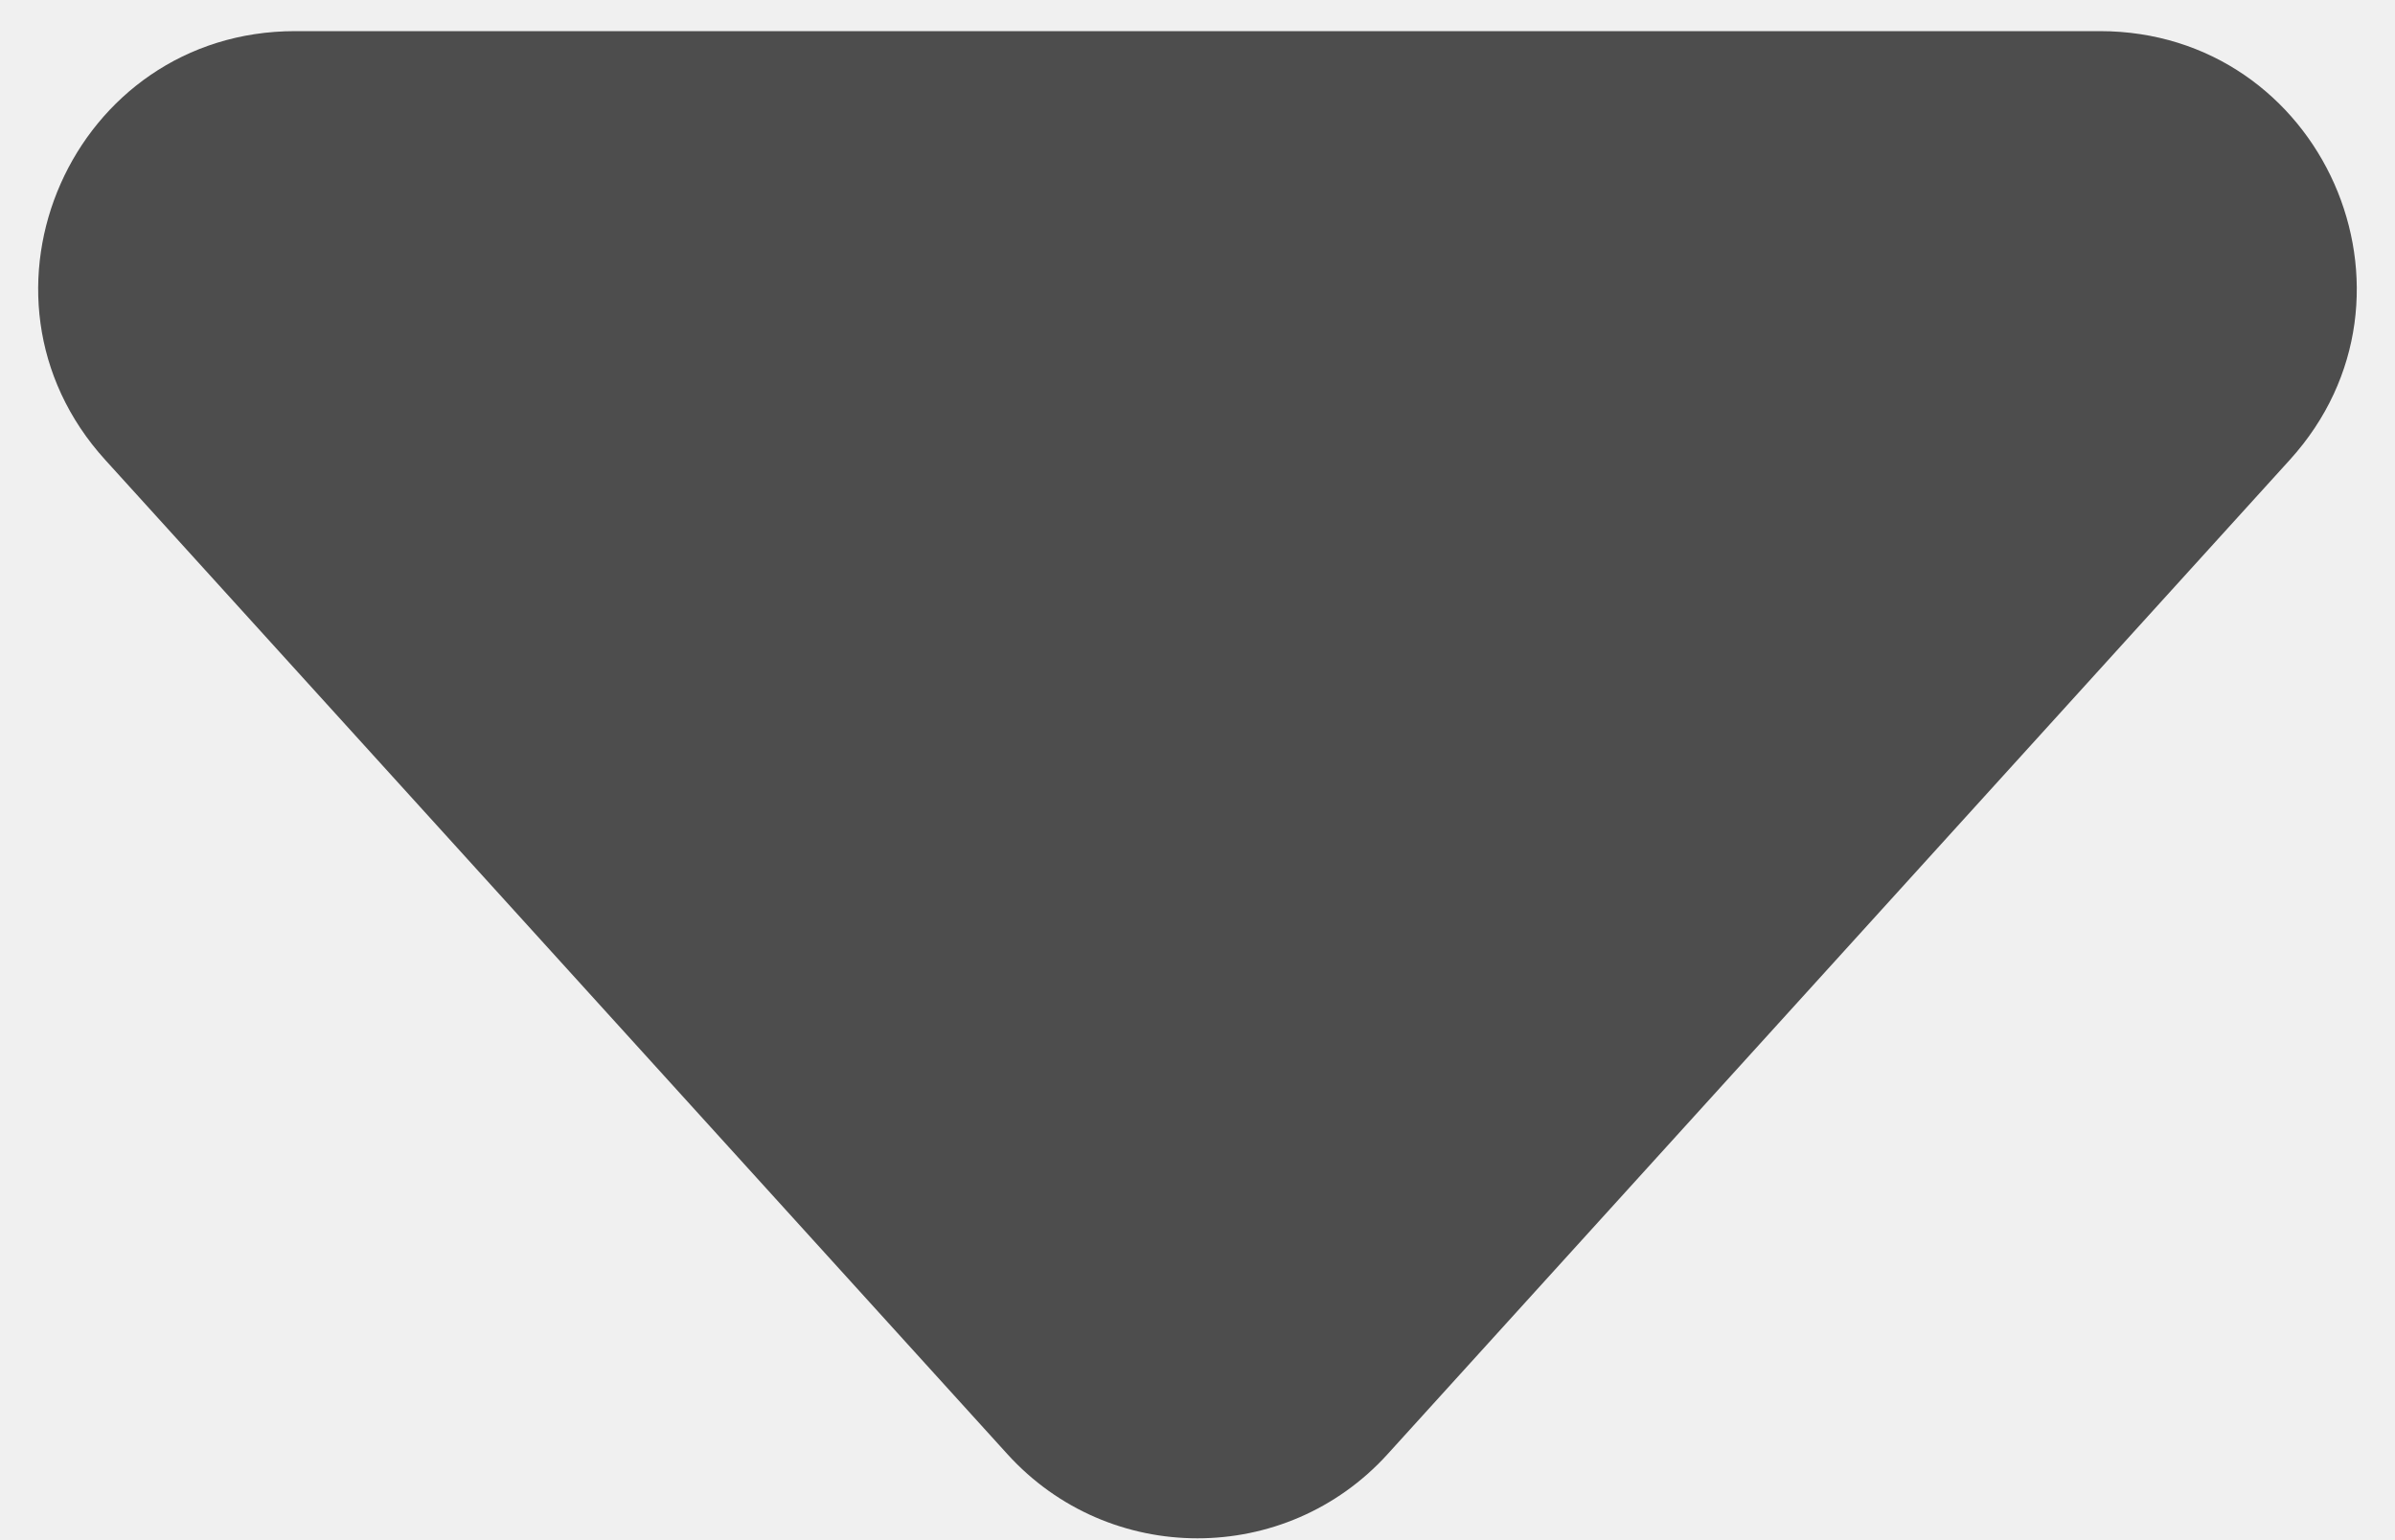
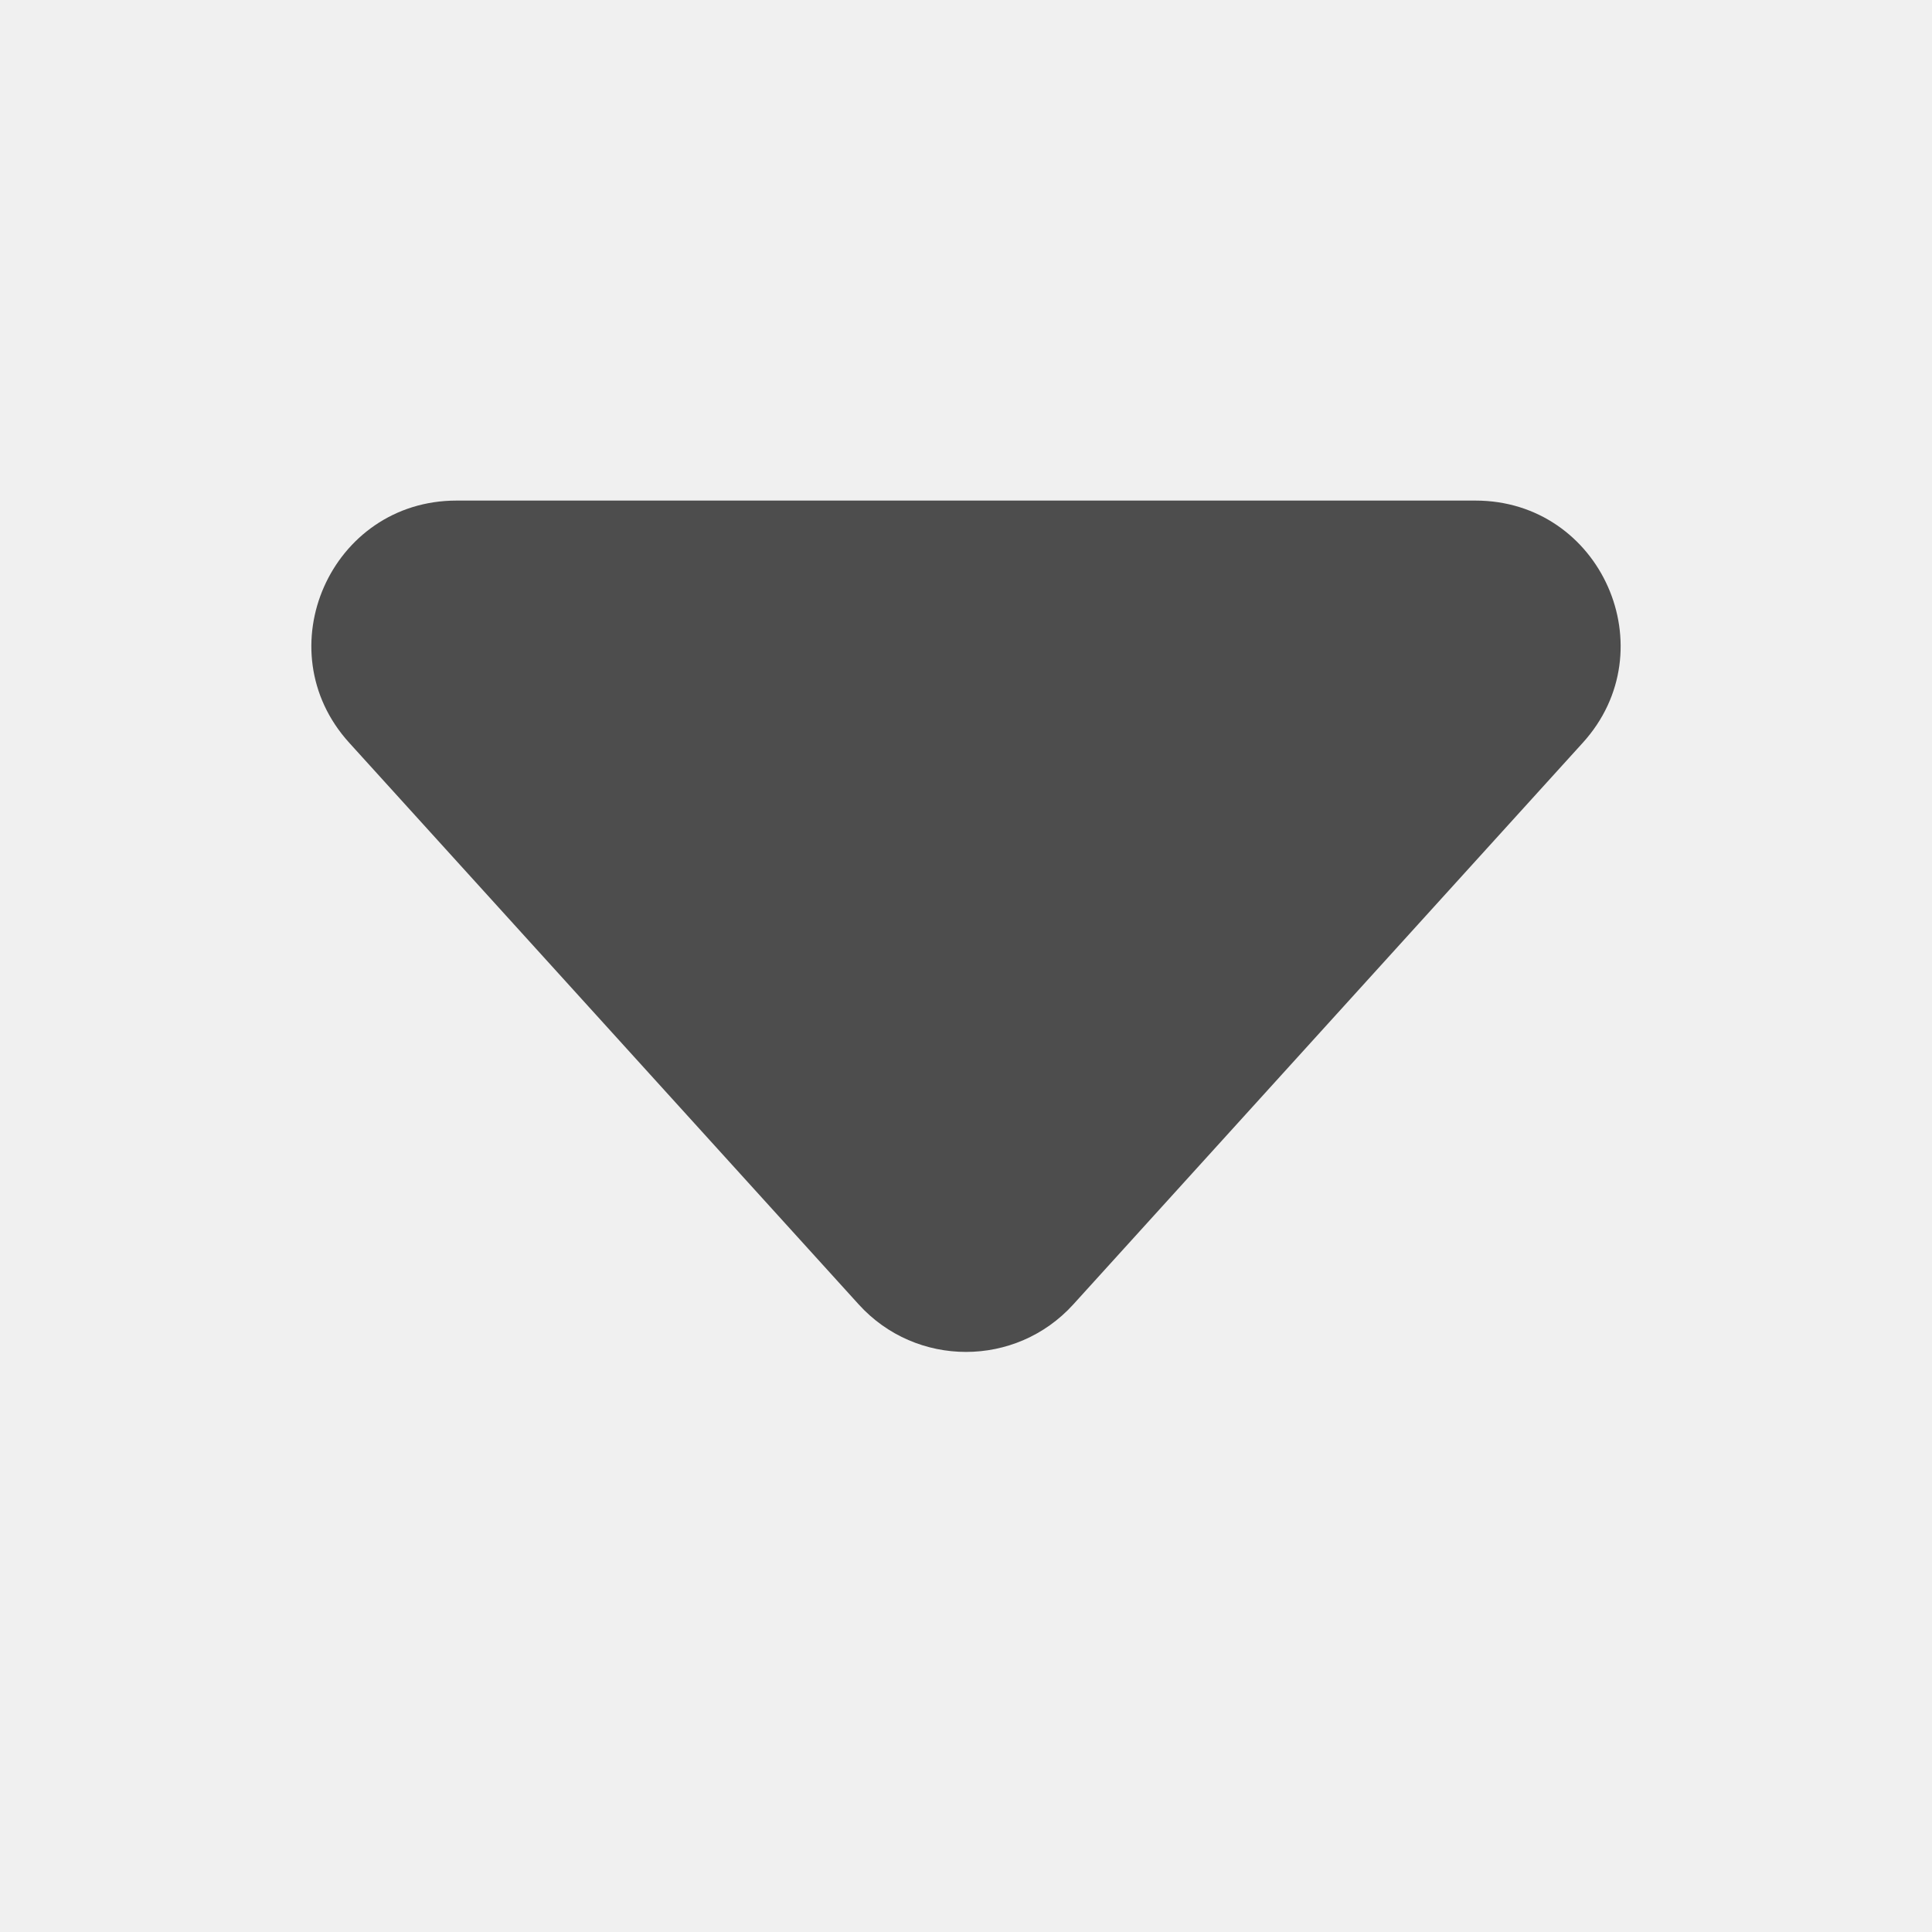
- <svg xmlns="http://www.w3.org/2000/svg" width="14" height="9" viewBox="0 0 14 9" fill="none">
-   <path d="M8.111 8.503C7.516 9.159 6.484 9.159 5.889 8.503L0.615 2.689C-0.259 1.726 0.424 0.182 1.726 0.182L12.274 0.182C13.575 0.182 14.259 1.726 13.385 2.689L8.111 8.503Z" fill="#4D4D4D" />
+ <svg xmlns="http://www.w3.org/2000/svg" width="20" height="20" viewBox="0 0 20 20" fill="none">
+   <g clip-path="url(#clip0_144_150)">
+     <path d="M11.111 13.503C10.516 14.159 9.484 14.159 8.889 13.503L3.615 7.689C2.741 6.726 3.424 5.182 4.726 5.182L15.274 5.182C16.576 5.182 17.259 6.726 16.385 7.689L11.111 13.503Z" fill="#4D4D4D" />
+   </g>
+   <defs>
+     <clipPath id="clip0_144_150">
+       <rect width="14" height="9" fill="white" transform="translate(3 5)" />
+     </clipPath>
+   </defs>
</svg>
